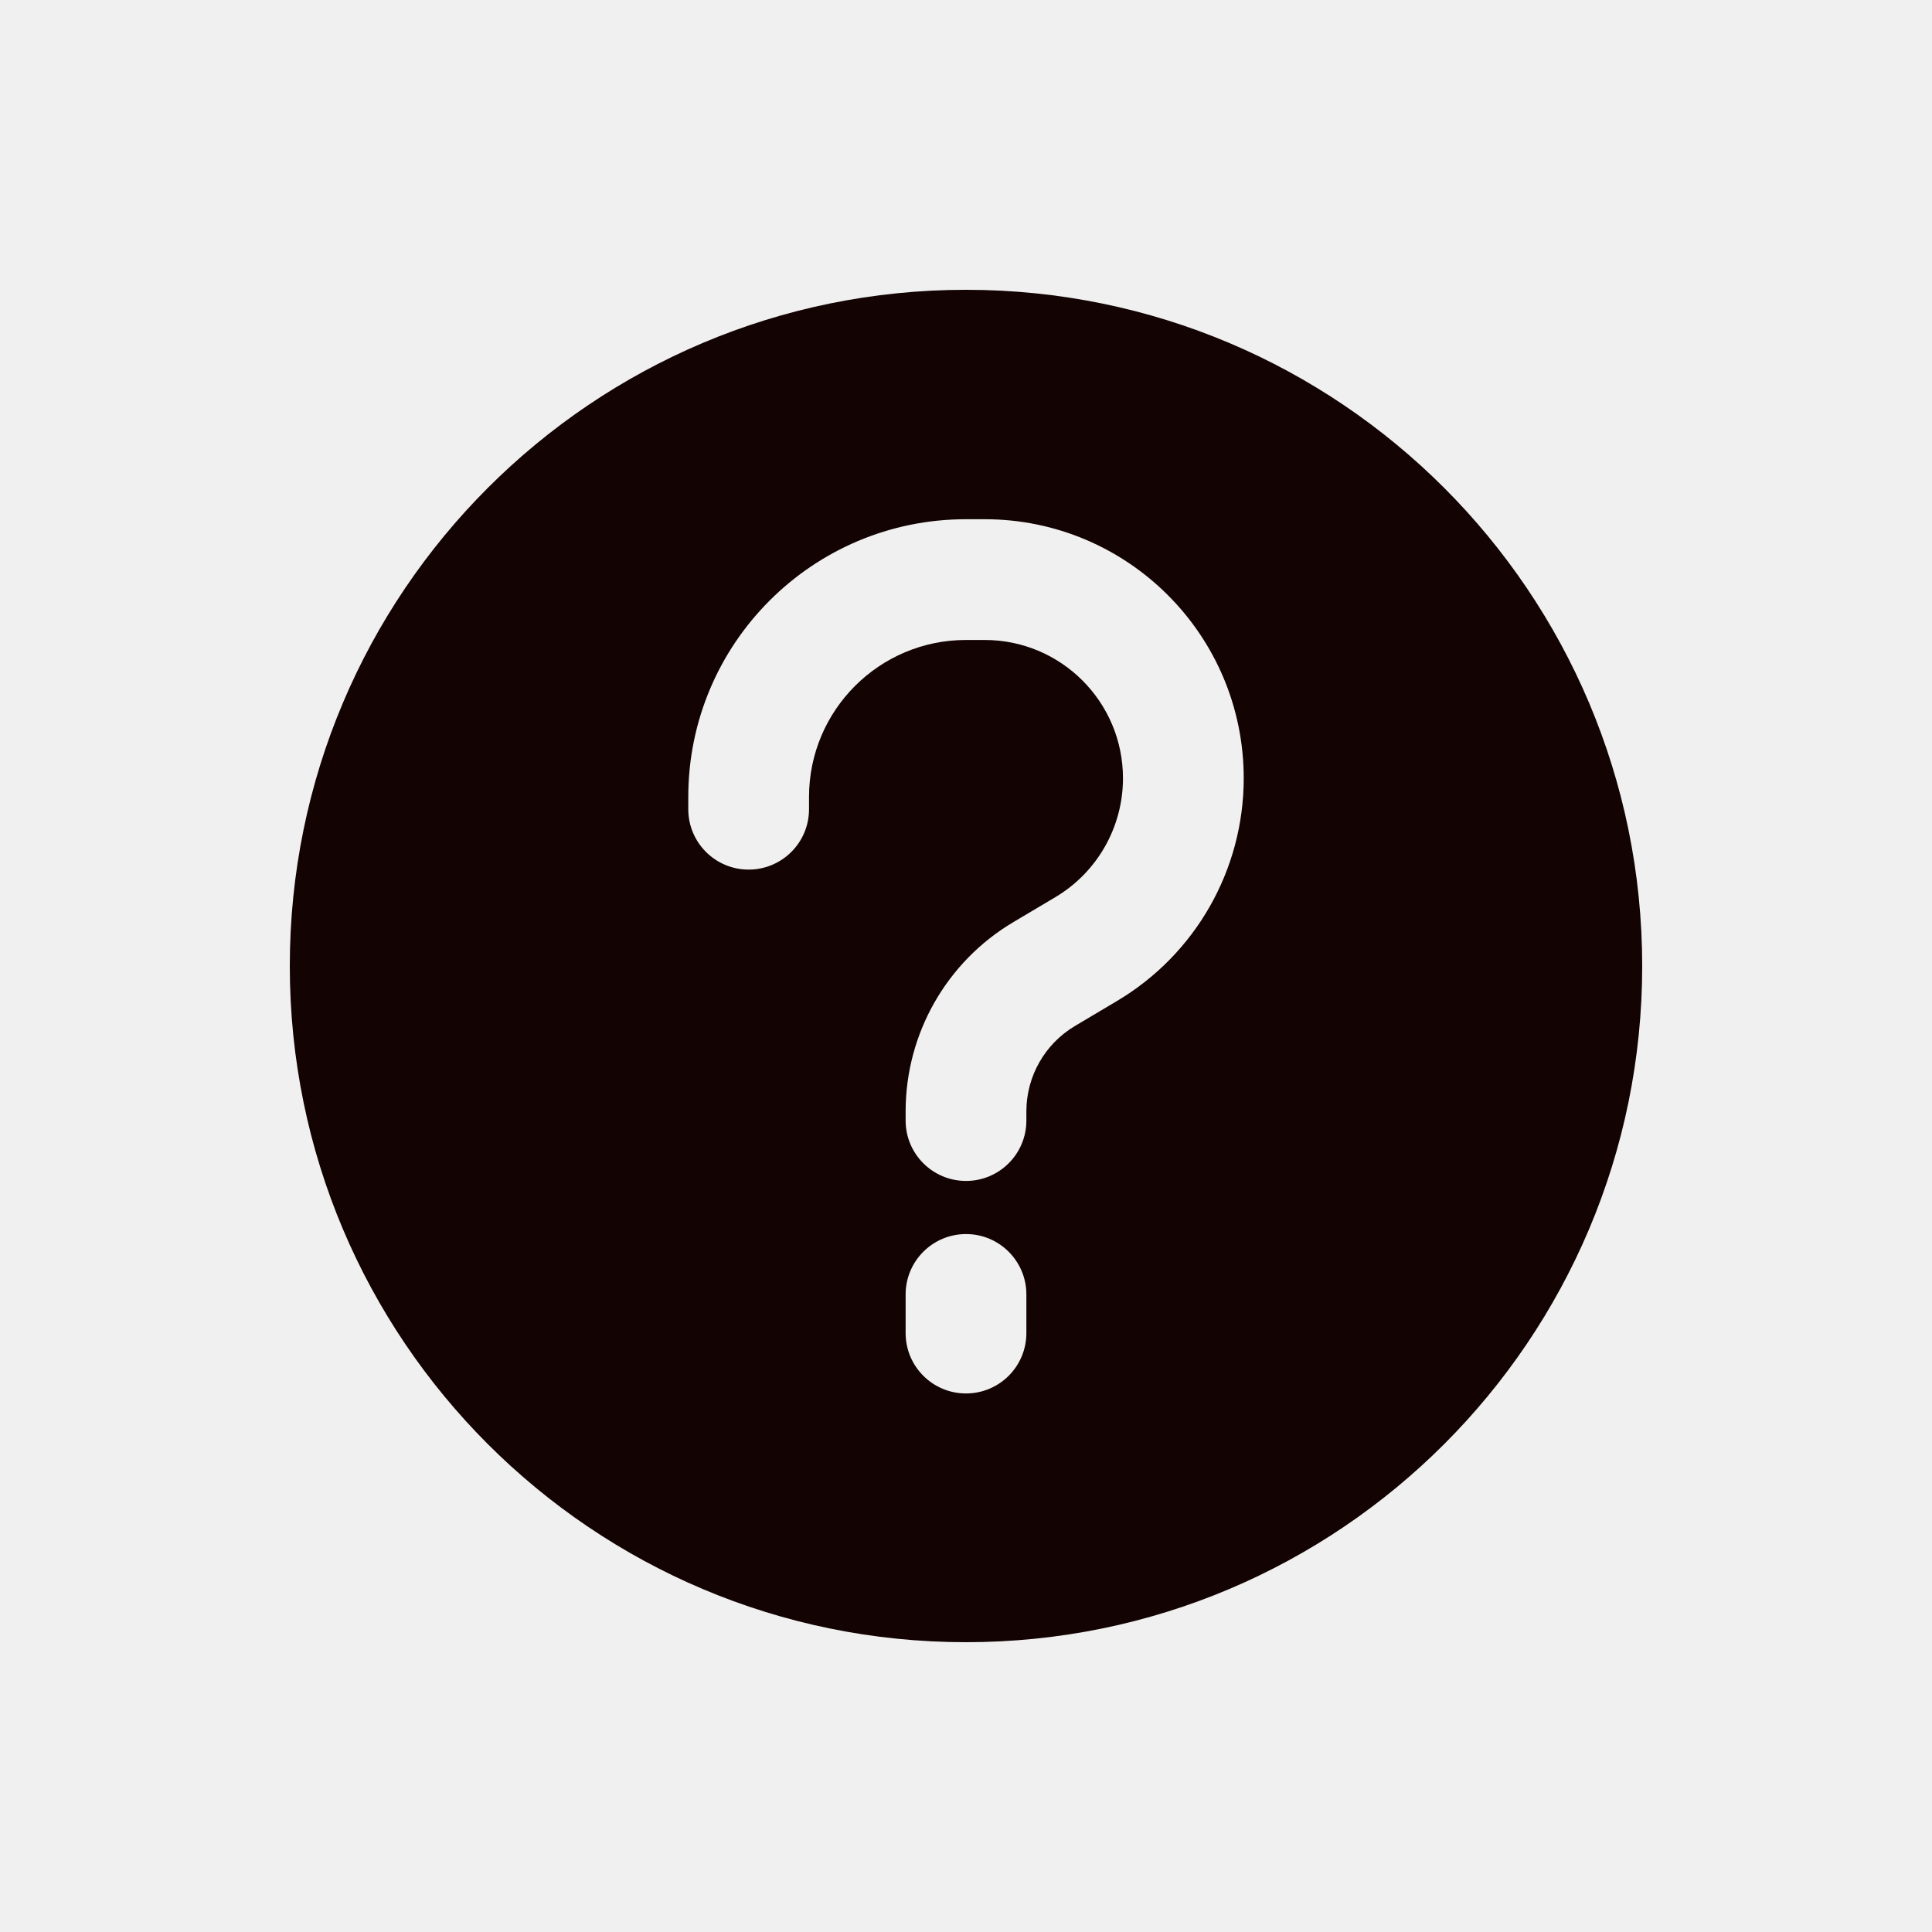
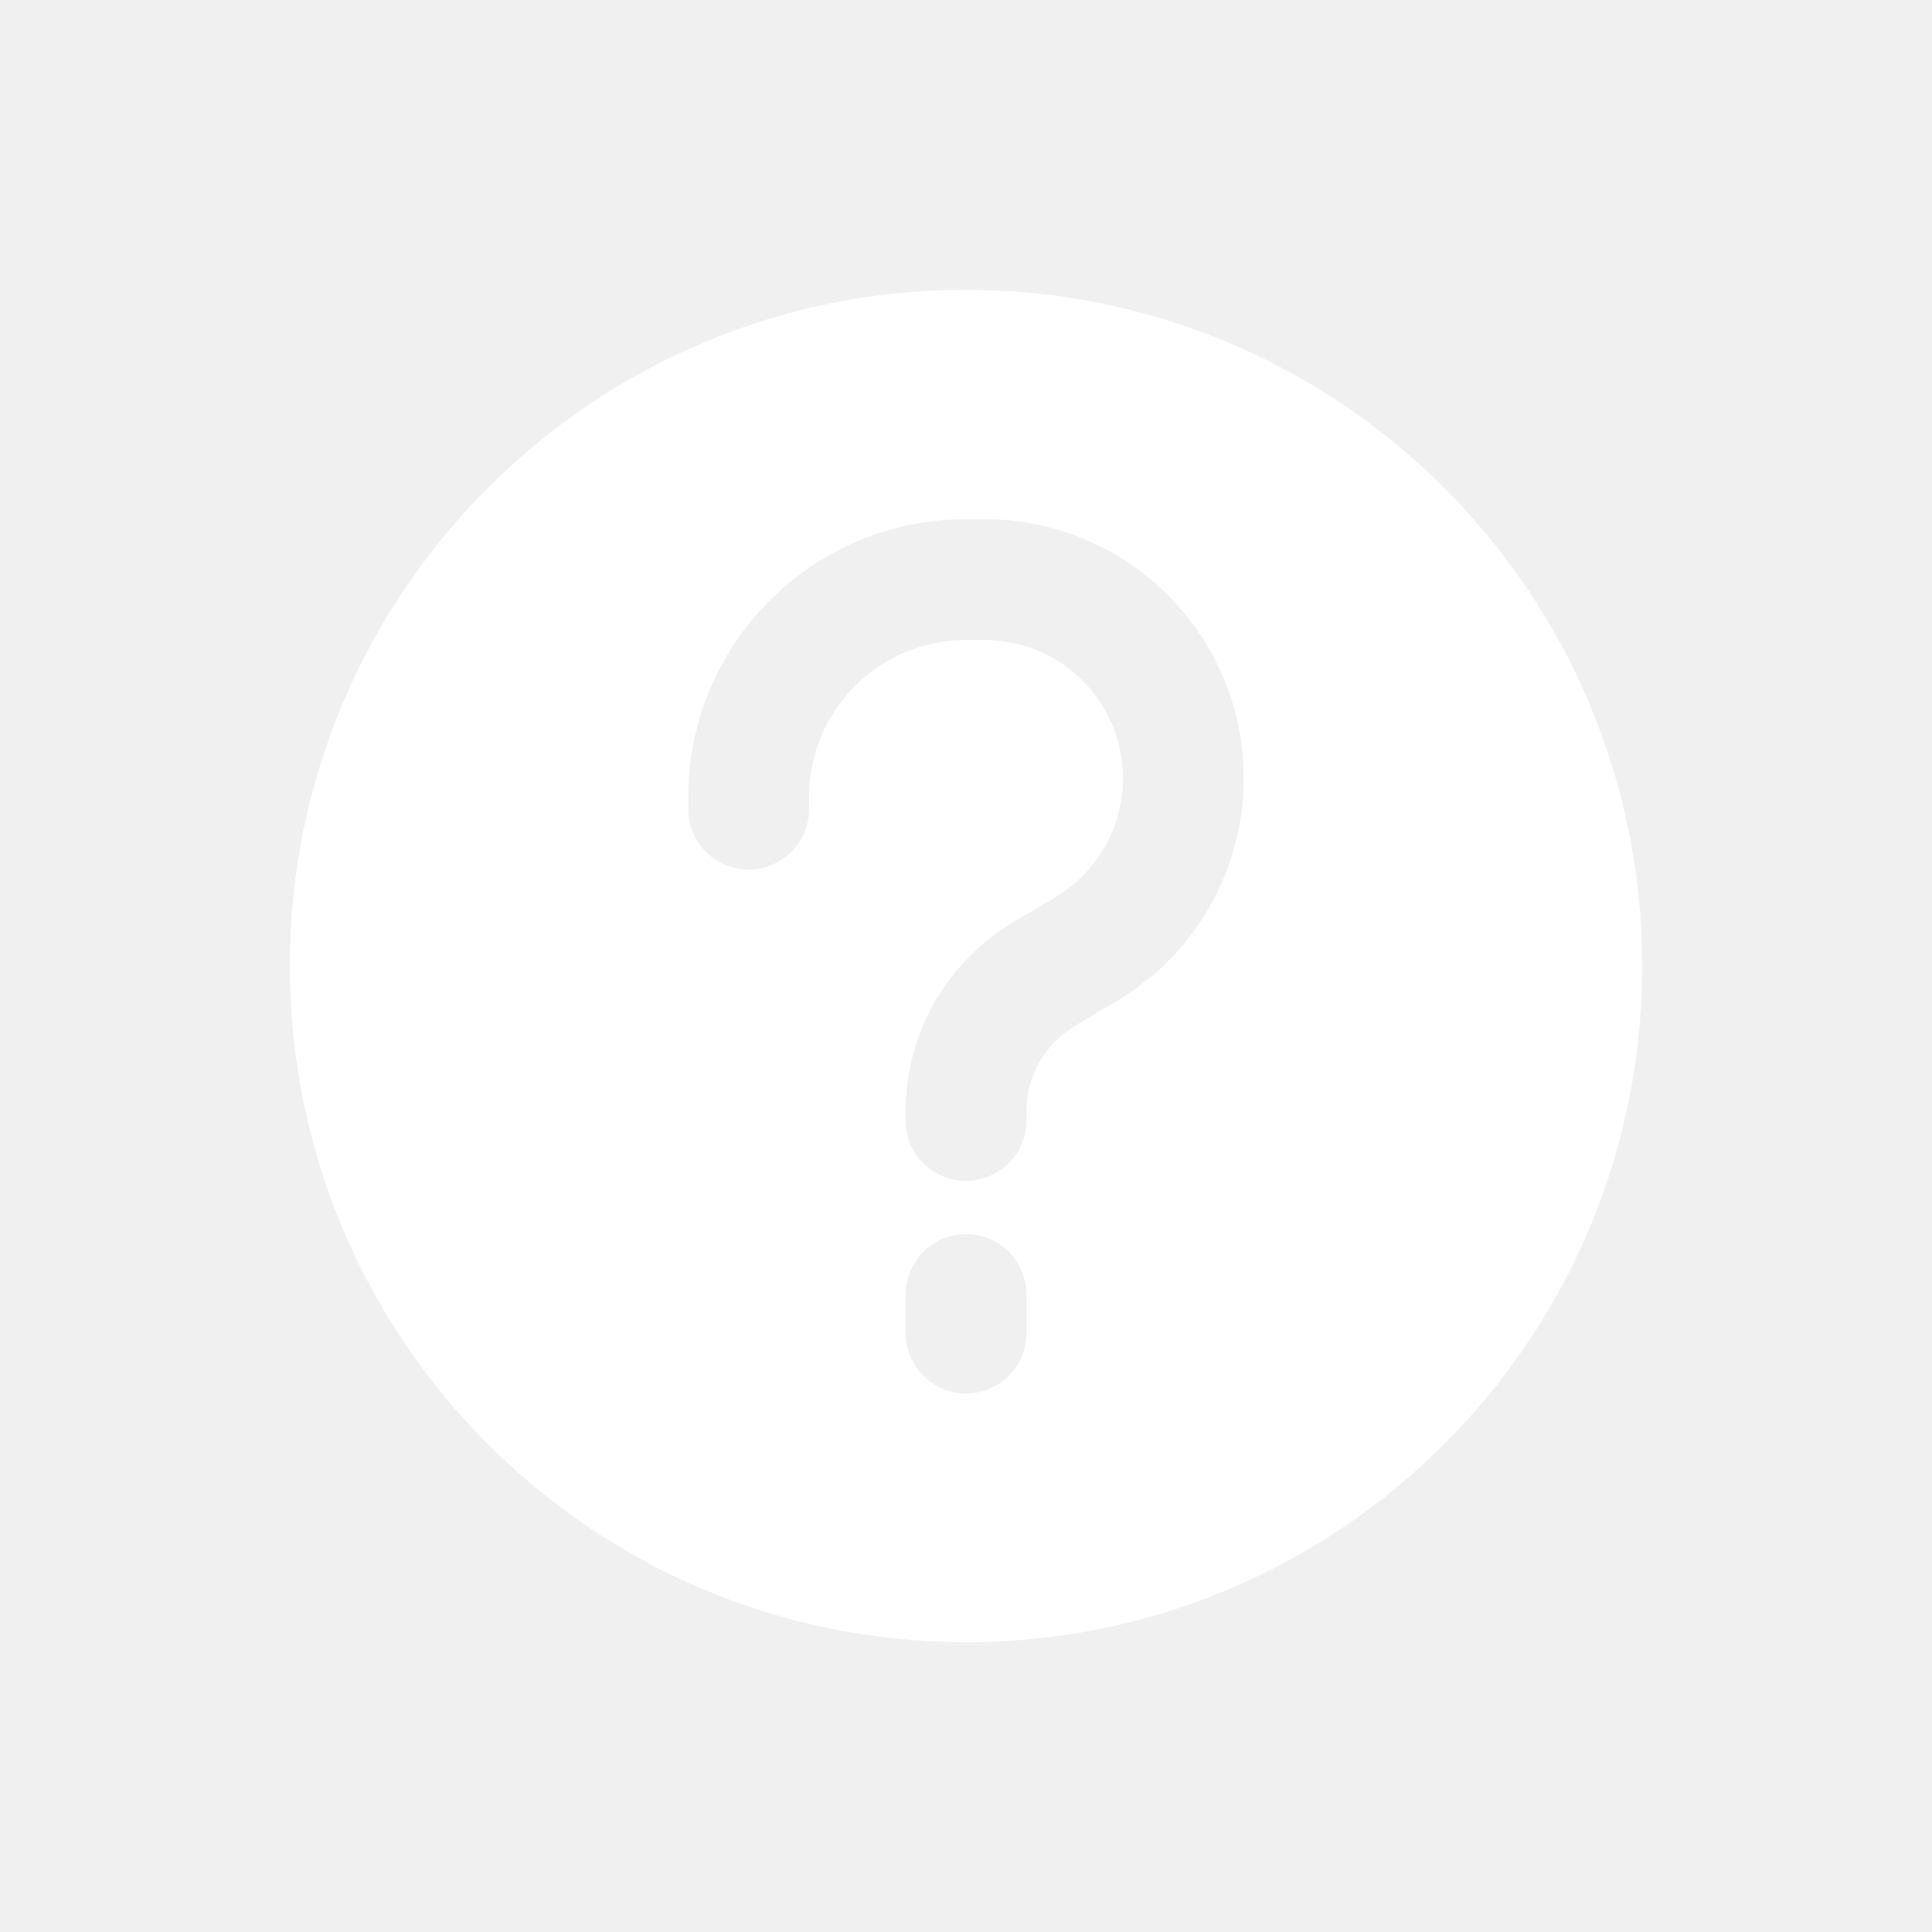
<svg xmlns="http://www.w3.org/2000/svg" width="80" height="80" viewBox="0 0 80 80" fill="none">
-   <path fill-rule="evenodd" clip-rule="evenodd" d="M68 40C68 55.464 55.464 68 40 68C24.536 68 12 55.464 12 40C12 24.536 24.536 12 40 12C55.464 12 68 24.536 68 40ZM40 26.5C36.41 26.5 33.5 29.41 33.5 33V33.508C33.5 34.889 32.381 36.008 31 36.008C29.619 36.008 28.5 34.889 28.5 33.508V33C28.5 26.649 33.649 21.5 40 21.5H40.773C46.697 21.5 51.5 26.303 51.5 32.227C51.5 36.012 49.506 39.516 46.252 41.449L44.513 42.483C43.265 43.224 42.5 44.568 42.5 46.02V46.4C42.5 47.781 41.381 48.9 40 48.9C38.619 48.9 37.5 47.781 37.5 46.4V46.02C37.5 42.804 39.194 39.826 41.959 38.184L43.698 37.151C45.435 36.119 46.5 34.248 46.5 32.227C46.5 29.064 43.936 26.5 40.773 26.5H40ZM42.5 53.6C42.5 52.219 41.381 51.1 40 51.1C38.619 51.1 37.5 52.219 37.5 53.6V55.2C37.5 56.581 38.619 57.7 40 57.7C41.381 57.7 42.5 56.581 42.5 55.2V53.6Z" fill="#130303" />
+   <path fill-rule="evenodd" clip-rule="evenodd" d="M68 40C68 55.464 55.464 68 40 68C24.536 68 12 55.464 12 40C12 24.536 24.536 12 40 12C55.464 12 68 24.536 68 40ZM40 26.5C36.41 26.5 33.5 29.41 33.5 33V33.508C33.5 34.889 32.381 36.008 31 36.008C29.619 36.008 28.5 34.889 28.5 33.508V33C28.5 26.649 33.649 21.5 40 21.5H40.773C46.697 21.5 51.5 26.303 51.5 32.227C51.5 36.012 49.506 39.516 46.252 41.449L44.513 42.483C43.265 43.224 42.5 44.568 42.5 46.02V46.4C42.5 47.781 41.381 48.9 40 48.9C38.619 48.9 37.5 47.781 37.5 46.4V46.02C37.5 42.804 39.194 39.826 41.959 38.184L43.698 37.151C45.435 36.119 46.5 34.248 46.5 32.227C46.5 29.064 43.936 26.5 40.773 26.5H40ZM42.5 53.6C42.5 52.219 41.381 51.1 40 51.1C38.619 51.1 37.5 52.219 37.5 53.6V55.2C37.5 56.581 38.619 57.7 40 57.7C41.381 57.7 42.5 56.581 42.5 55.2V53.6Z" fill="#ffffff" />
</svg>
